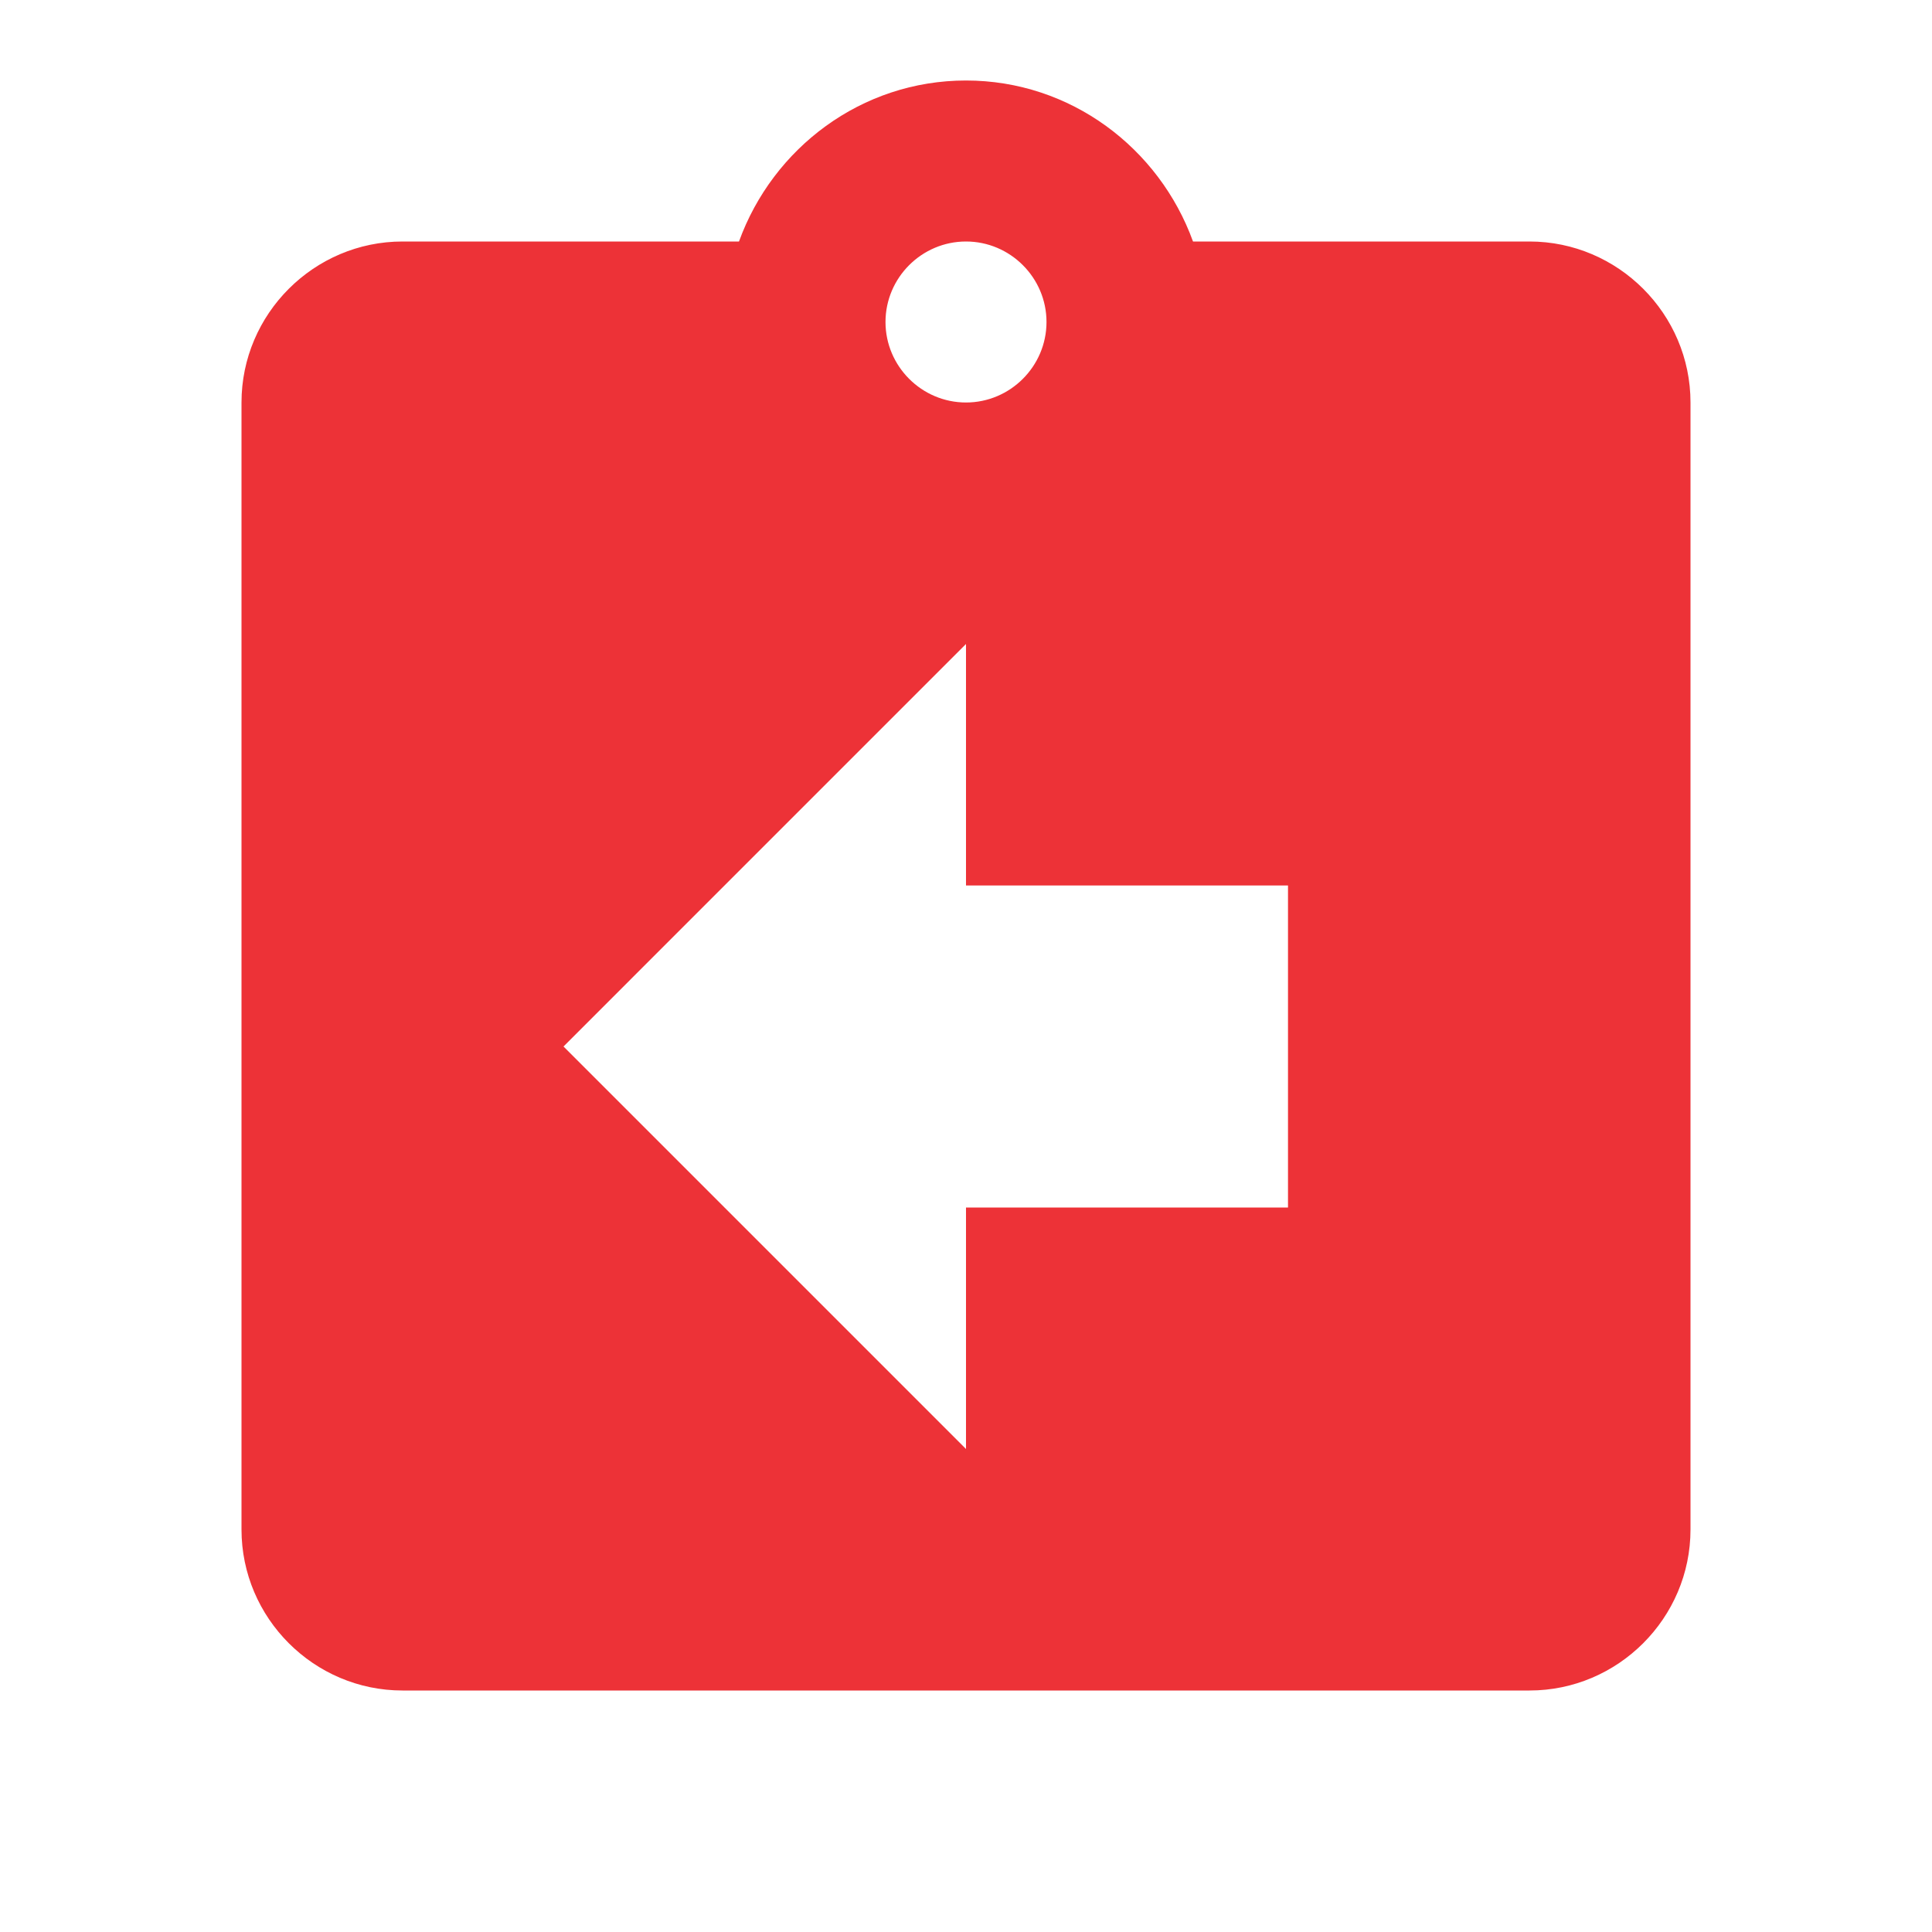
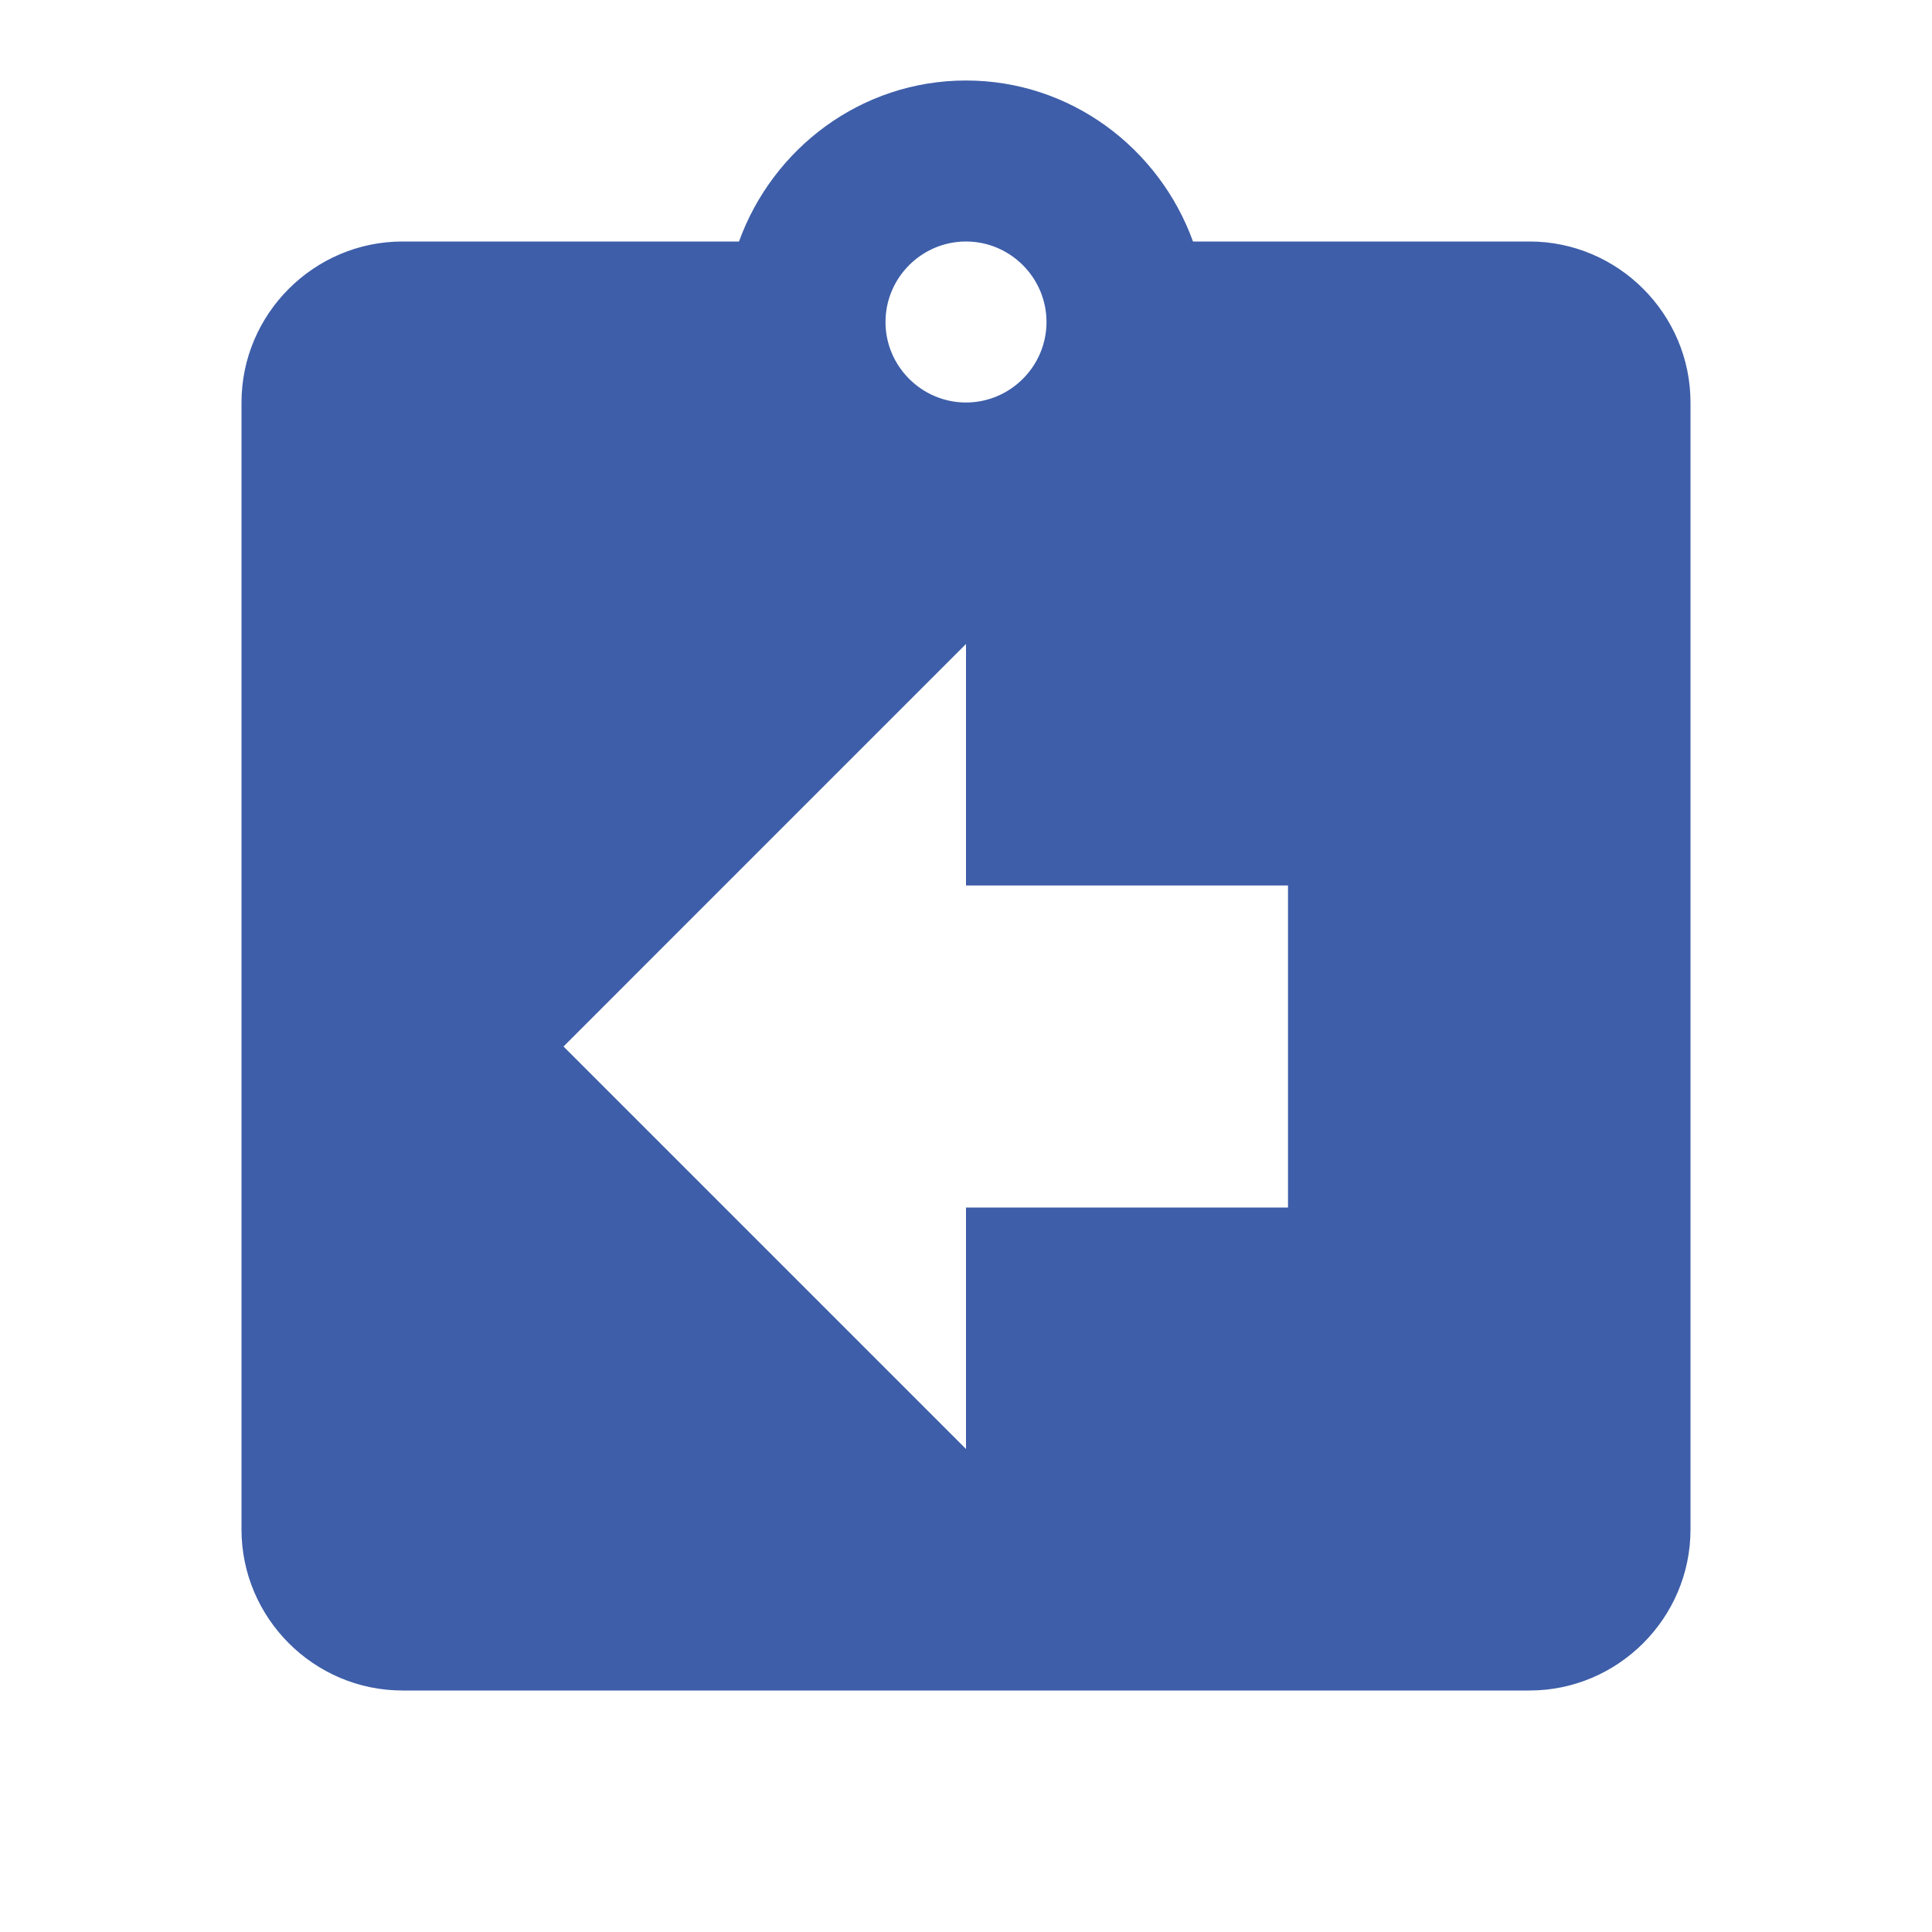
<svg xmlns="http://www.w3.org/2000/svg" width="48" height="48" viewBox="0 0 48 48" fill="none">
-   <path d="M38 6H29.64C28.8 3.68 26.6 2 24 2C21.4 2 19.2 3.68 18.36 6L10 6C7.8 6 6 7.8 6 10L6 38C6 40.2 7.8 42 10 42H38C40.2 42 42 40.2 42 38V10C42 7.8 40.2 6 38 6ZM24 6C25.1 6 26 6.9 26 8C26 9.1 25.1 10 24 10C22.9 10 22 9.1 22 8C22 6.9 22.9 6 24 6ZM32 30H24L24 36L14 26L24 16V22H32V30Z" fill="#ED3237" />
+   <path d="M38 6H29.64C28.8 3.68 26.6 2 24 2C21.4 2 19.2 3.68 18.36 6L10 6C7.8 6 6 7.8 6 10L6 38C6 40.2 7.8 42 10 42H38C40.2 42 42 40.2 42 38V10C42 7.8 40.2 6 38 6ZM24 6C25.1 6 26 6.9 26 8C26 9.1 25.1 10 24 10C22.9 10 22 9.1 22 8C22 6.9 22.9 6 24 6ZM32 30H24L24 36L14 26L24 16V22H32V30Z" fill="#3e5ea9" />
</svg>
